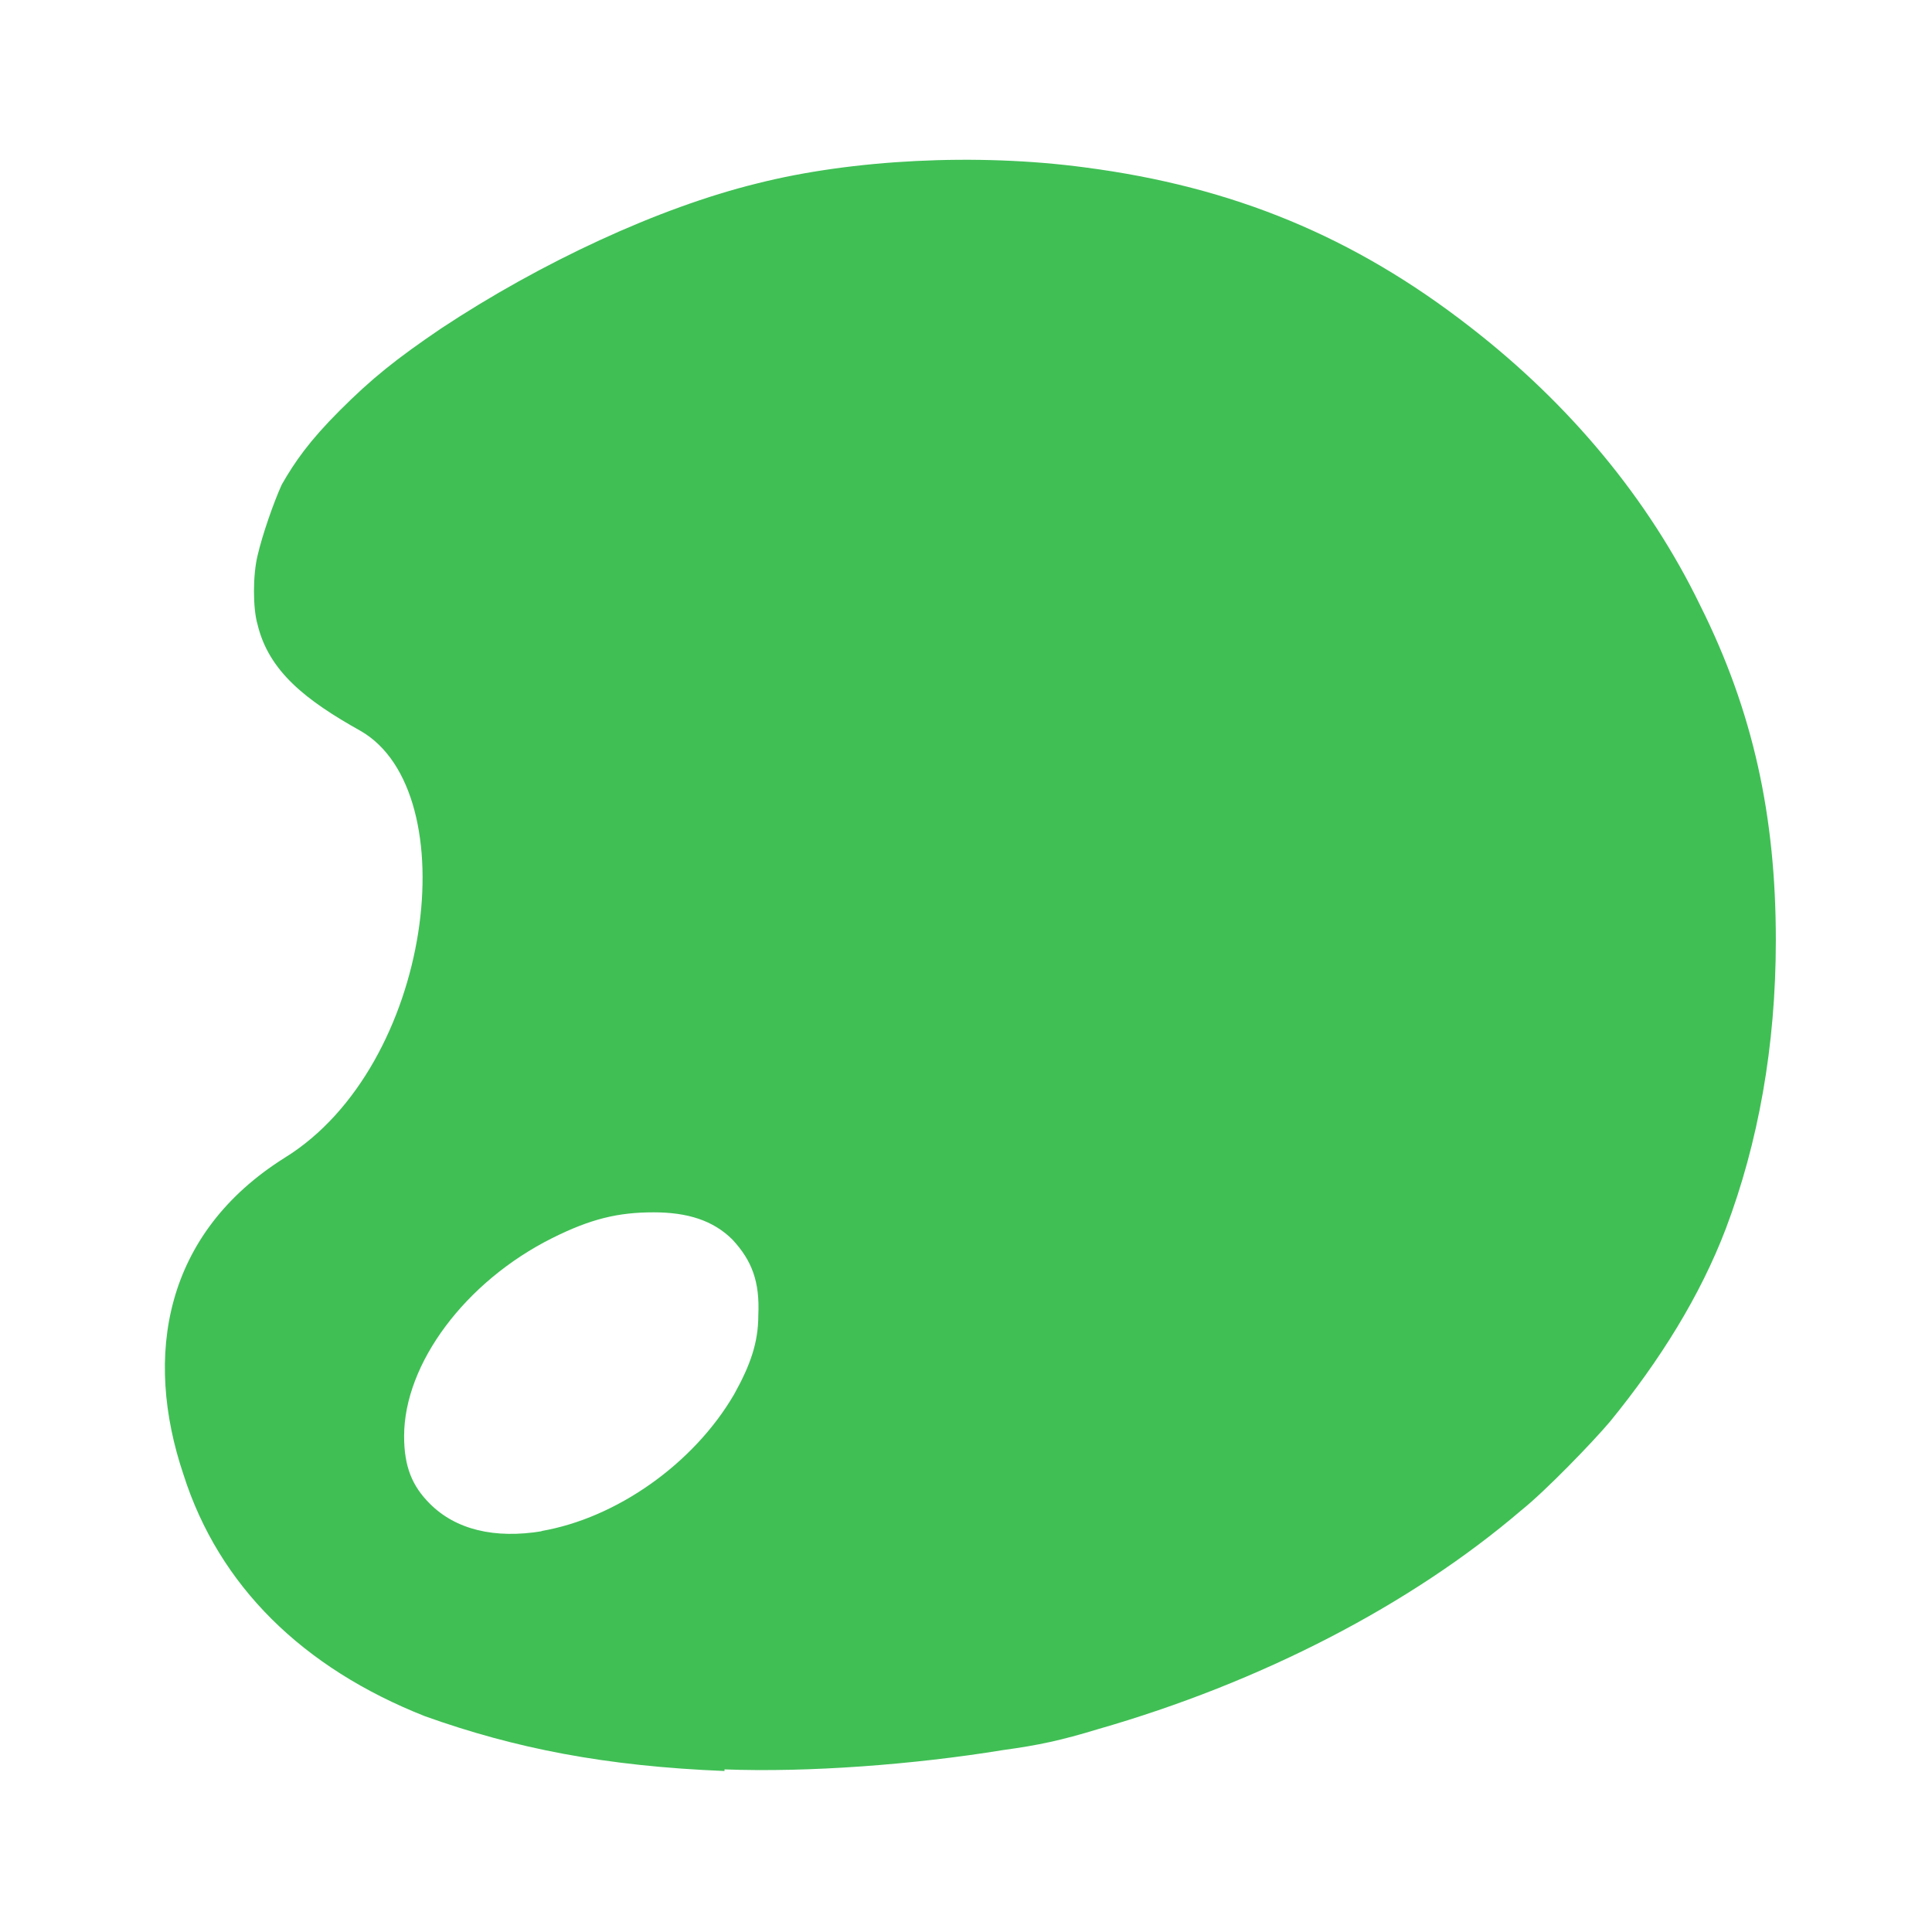
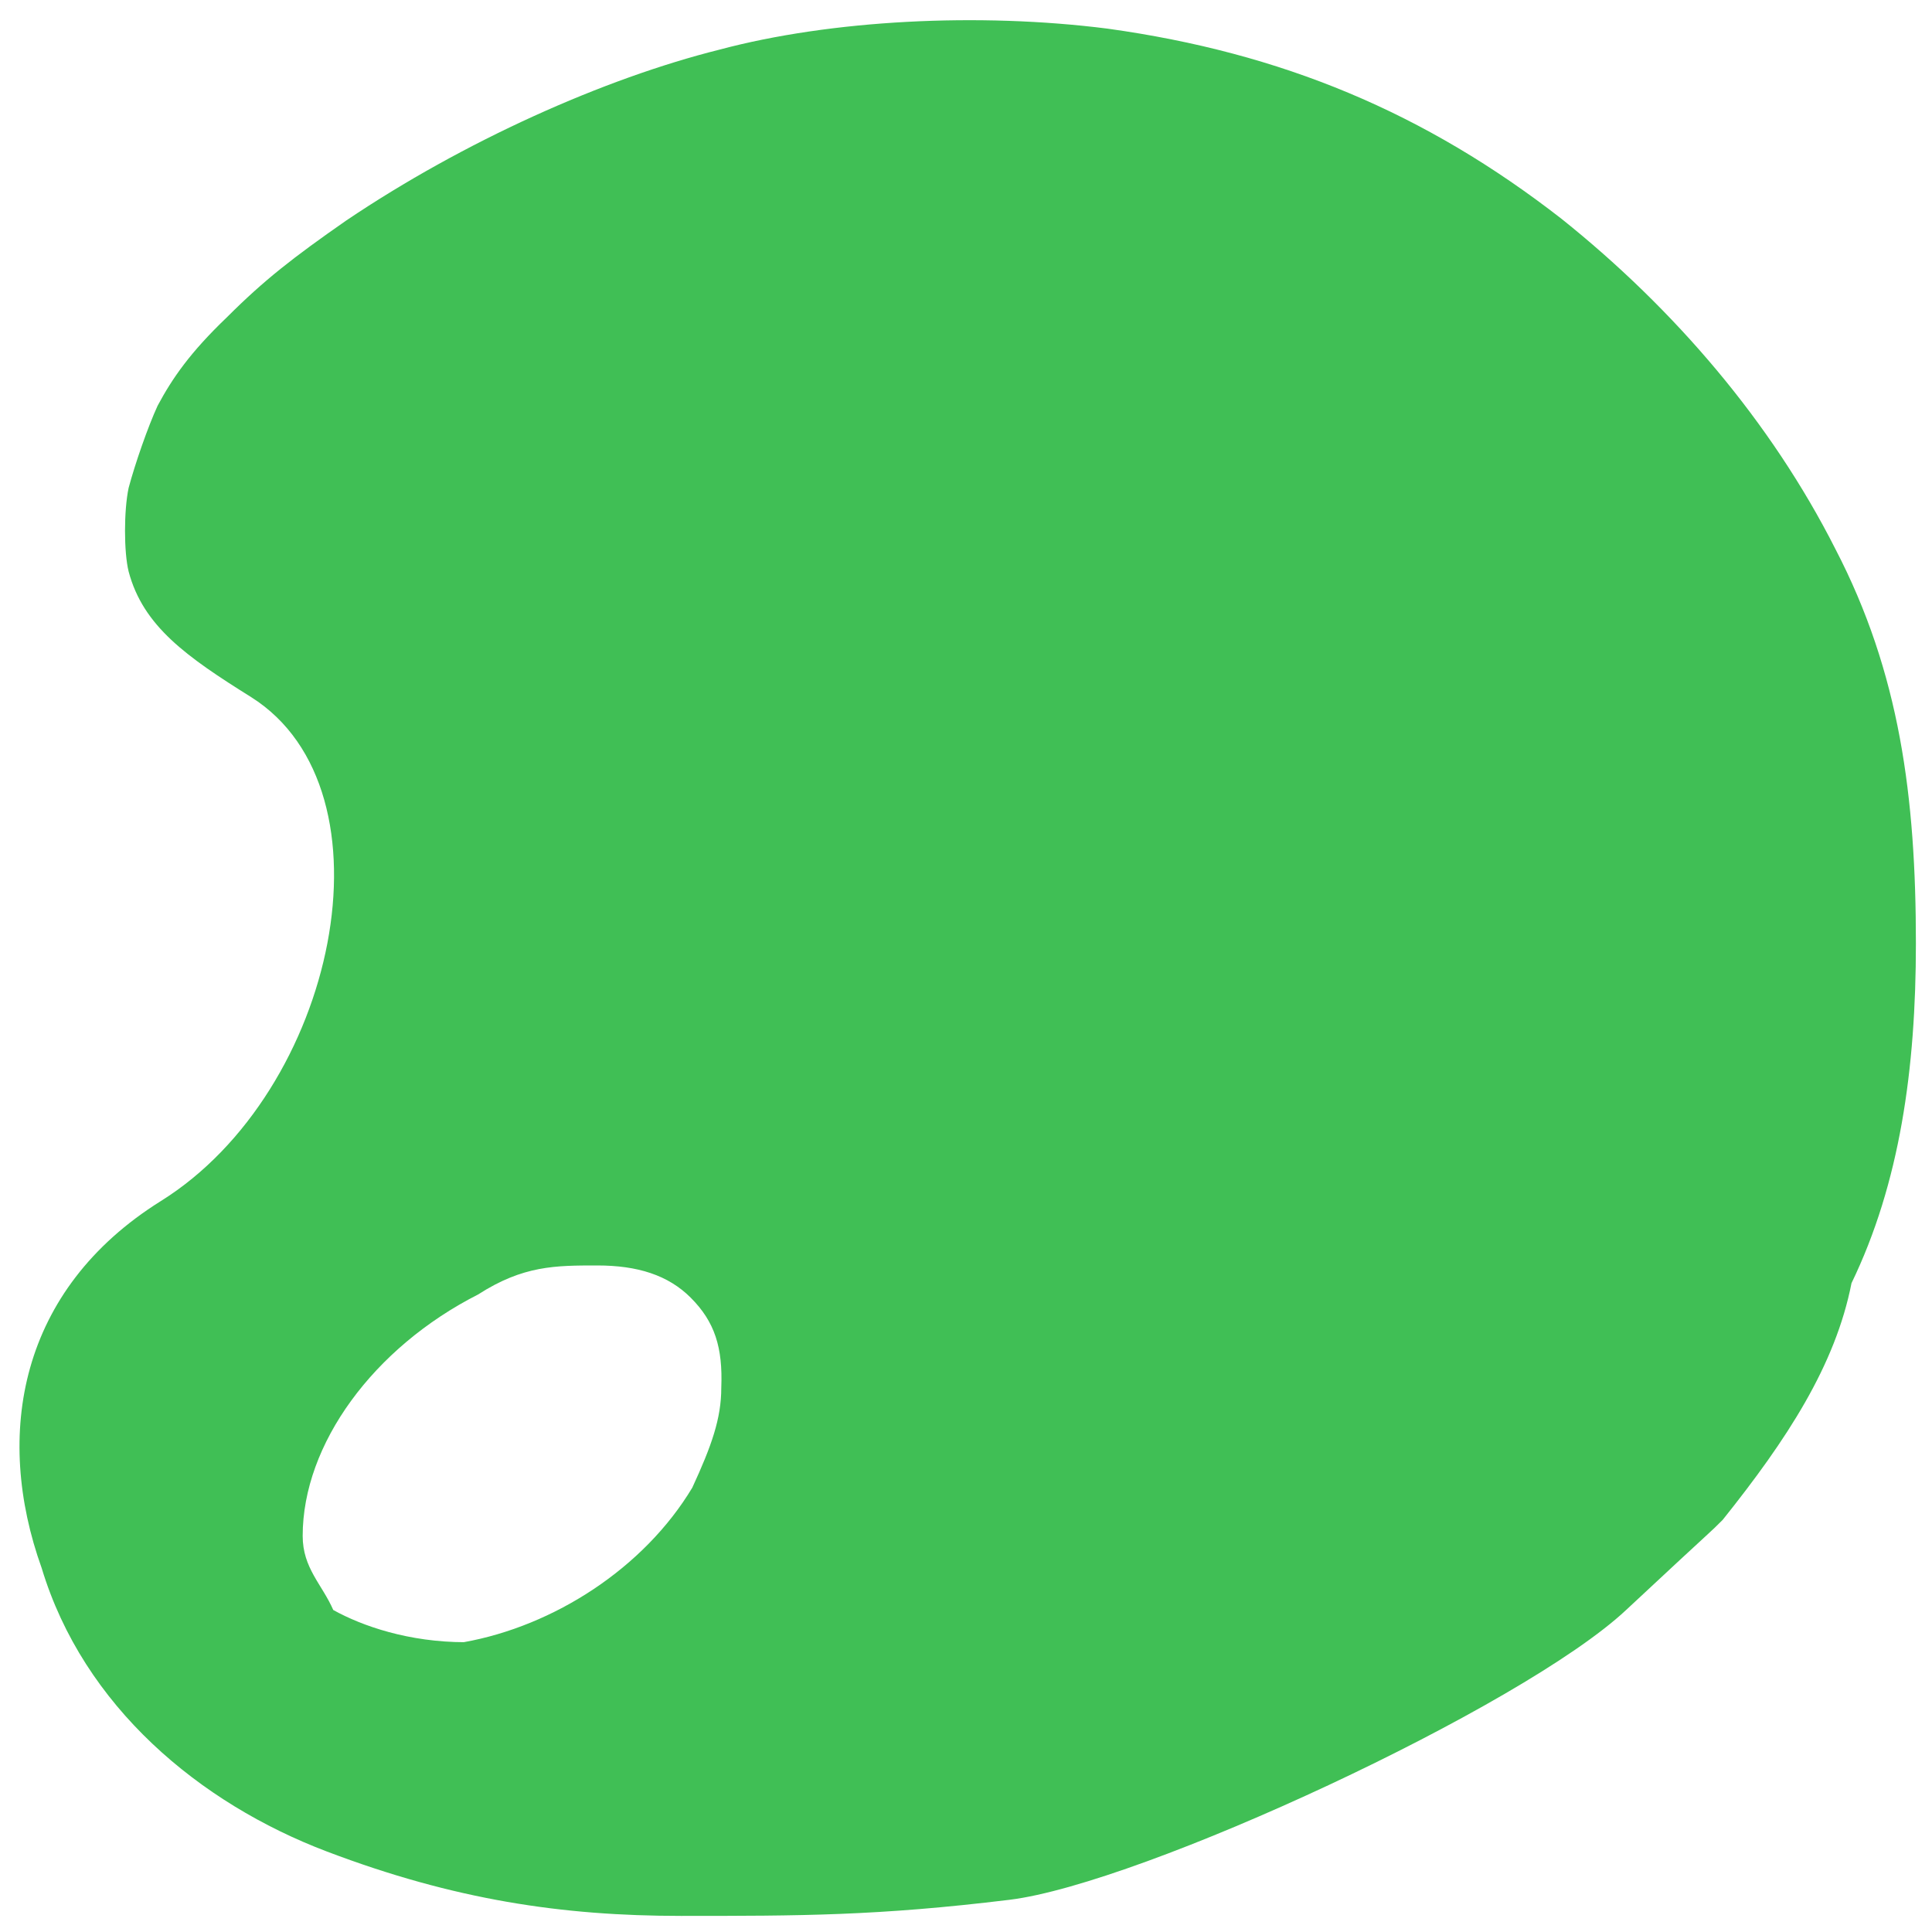
<svg xmlns="http://www.w3.org/2000/svg" width="12" height="12" viewBox="0 0 12 12" version="1.1">
-   <path id="palette-3" fill="#40bf55" stroke="#40bf5500" stroke-width=".25" d="m 4.5,11 c -0.74,-0.03 -1.3,-0.14 -1.86,-0.34 -0.76,-0.3 -1.28,-0.81 -1.5,-1.5 -0.25,-0.74 -0.12,-1.5 0.63,-1.97 0.92,-0.57 1.13,-2.27 0.47,-2.65 -0.34,-0.19 -0.57,-0.37 -0.64,-0.66 -0.03,-0.1 -0.03,-0.31 0,-0.43 0.03,-0.13 0.1,-0.33 0.15,-0.44 0.08,-0.14 0.17,-0.27 0.36,-0.46 0.2,-0.2 0.35,-0.32 0.63,-0.51 0.62,-0.41 1.35,-0.75 1.96,-0.9 0.59,-0.15 1.37,-0.19 2.04,-0.1 0.92,0.12 1.67,0.43 2.39,0.99 0.62,0.48 1.11,1.07 1.43,1.73 0.33,0.66 0.47,1.31 0.47,2.08 0,0.66 -0.11,1.26 -0.31,1.79 -0.16,0.42 -0.41,0.82 -0.72,1.2 -0.11,0.13 -0.4,0.43 -0.55,0.55 -0.69,0.59 -1.62,1.07 -2.63,1.36 -0.23,0.07 -0.37,0.1 -0.59,0.13 -0.55,0.09 -1.21,0.14 -1.73,0.12 z m -1.14,-1.49 c 0.47,-0.08 0.95,-0.42 1.2,-0.85 0.1,-0.18 0.15,-0.32 0.15,-0.49 0.01,-0.21 -0.04,-0.34 -0.16,-0.47 -0.12,-0.12 -0.28,-0.17 -0.49,-0.17 -0.22,0 -0.39,0.04 -0.63,0.16 -0.54,0.27 -0.92,0.78 -0.92,1.23 0,0.19 0.05,0.31 0.16,0.42 0.16,0.16 0.4,0.22 0.7,0.17 z" />
+   <path id="palette-3" fill="#40bf55" stroke="#40bf5500" stroke-width=".25" d="M 4.23,11.9 C 3.49,11.9 2.82,11.8 2.03,11.5 1.24,11.2 0.519,10.6 0.259,9.74 -0.039,8.91 0.119,8.01 0.999,7.46 2.09,6.78 2.48,4.91 1.56,4.33 1.16,4.08 0.889,3.89 0.799,3.55 0.769,3.43 0.769,3.17 0.799,3.03 0.839,2.88 0.919,2.65 0.979,2.52 1.07,2.35 1.18,2.19 1.41,1.97 1.64,1.74 1.82,1.6 2.15,1.37 2.88,0.878 3.75,0.488 4.47,0.308 5.16,0.124 6.08,0.076 6.88,0.178 c 1.08,0.15 1.97,0.52 2.82,1.182 0.7,0.56 1.3,1.26 1.7,2.05 0.4,0.77 0.5,1.54 0.5,2.45 0,0.78 -0.1,1.49 -0.4,2.11 -0.1,0.51 -0.4,0.97 -0.8,1.47 -0.1,0.1 0,-0 -0.6,0.56 -0.64,0.6 -3.01,1.7 -3.83,1.8 -0.82,0.1 -1.3,0.1 -2.04,0.1 z M 2.88,10.2 C 3.44,10.1 4,9.74 4.3,9.24 4.42,8.98 4.48,8.81 4.48,8.62 4.49,8.37 4.44,8.21 4.29,8.06 4.15,7.92 3.96,7.86 3.71,7.86 c -0.26,0 -0.46,0 -0.74,0.18 -0.65,0.33 -1.09,0.93 -1.09,1.5 0,0.2 0.12,0.3 0.19,0.46 0.18,0.1 0.47,0.2 0.82,0.2 z" />
</svg>
